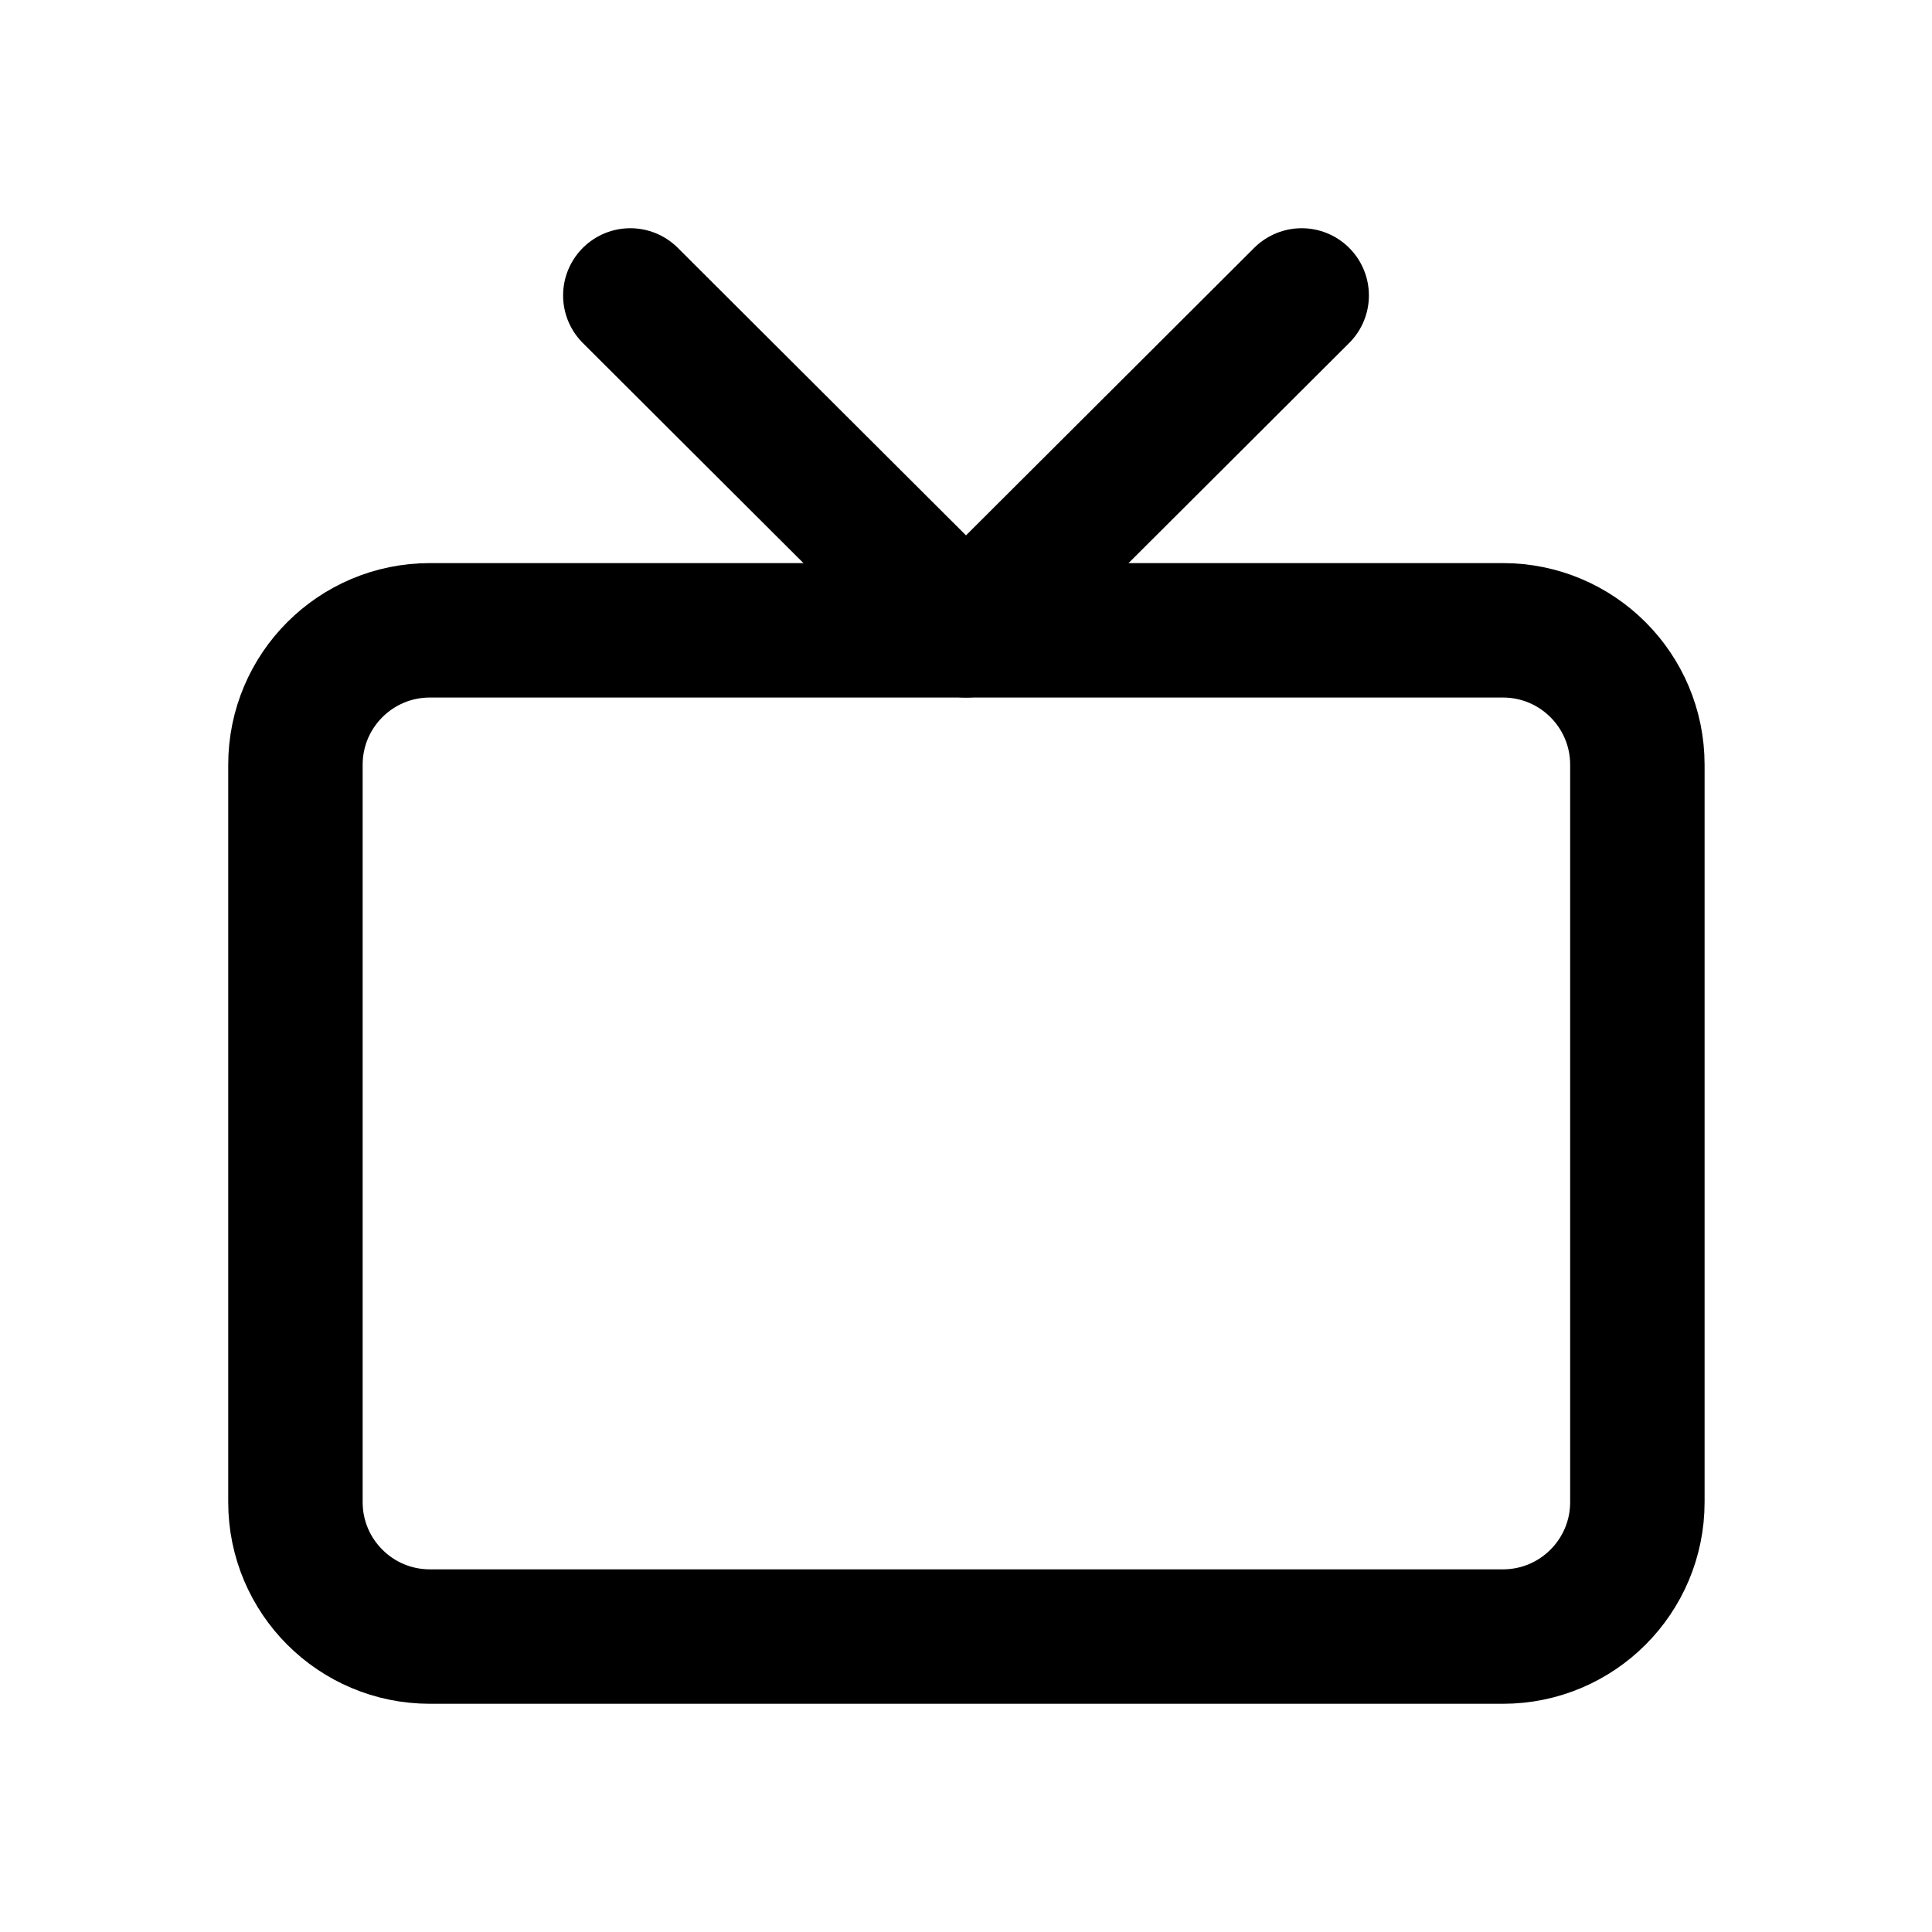
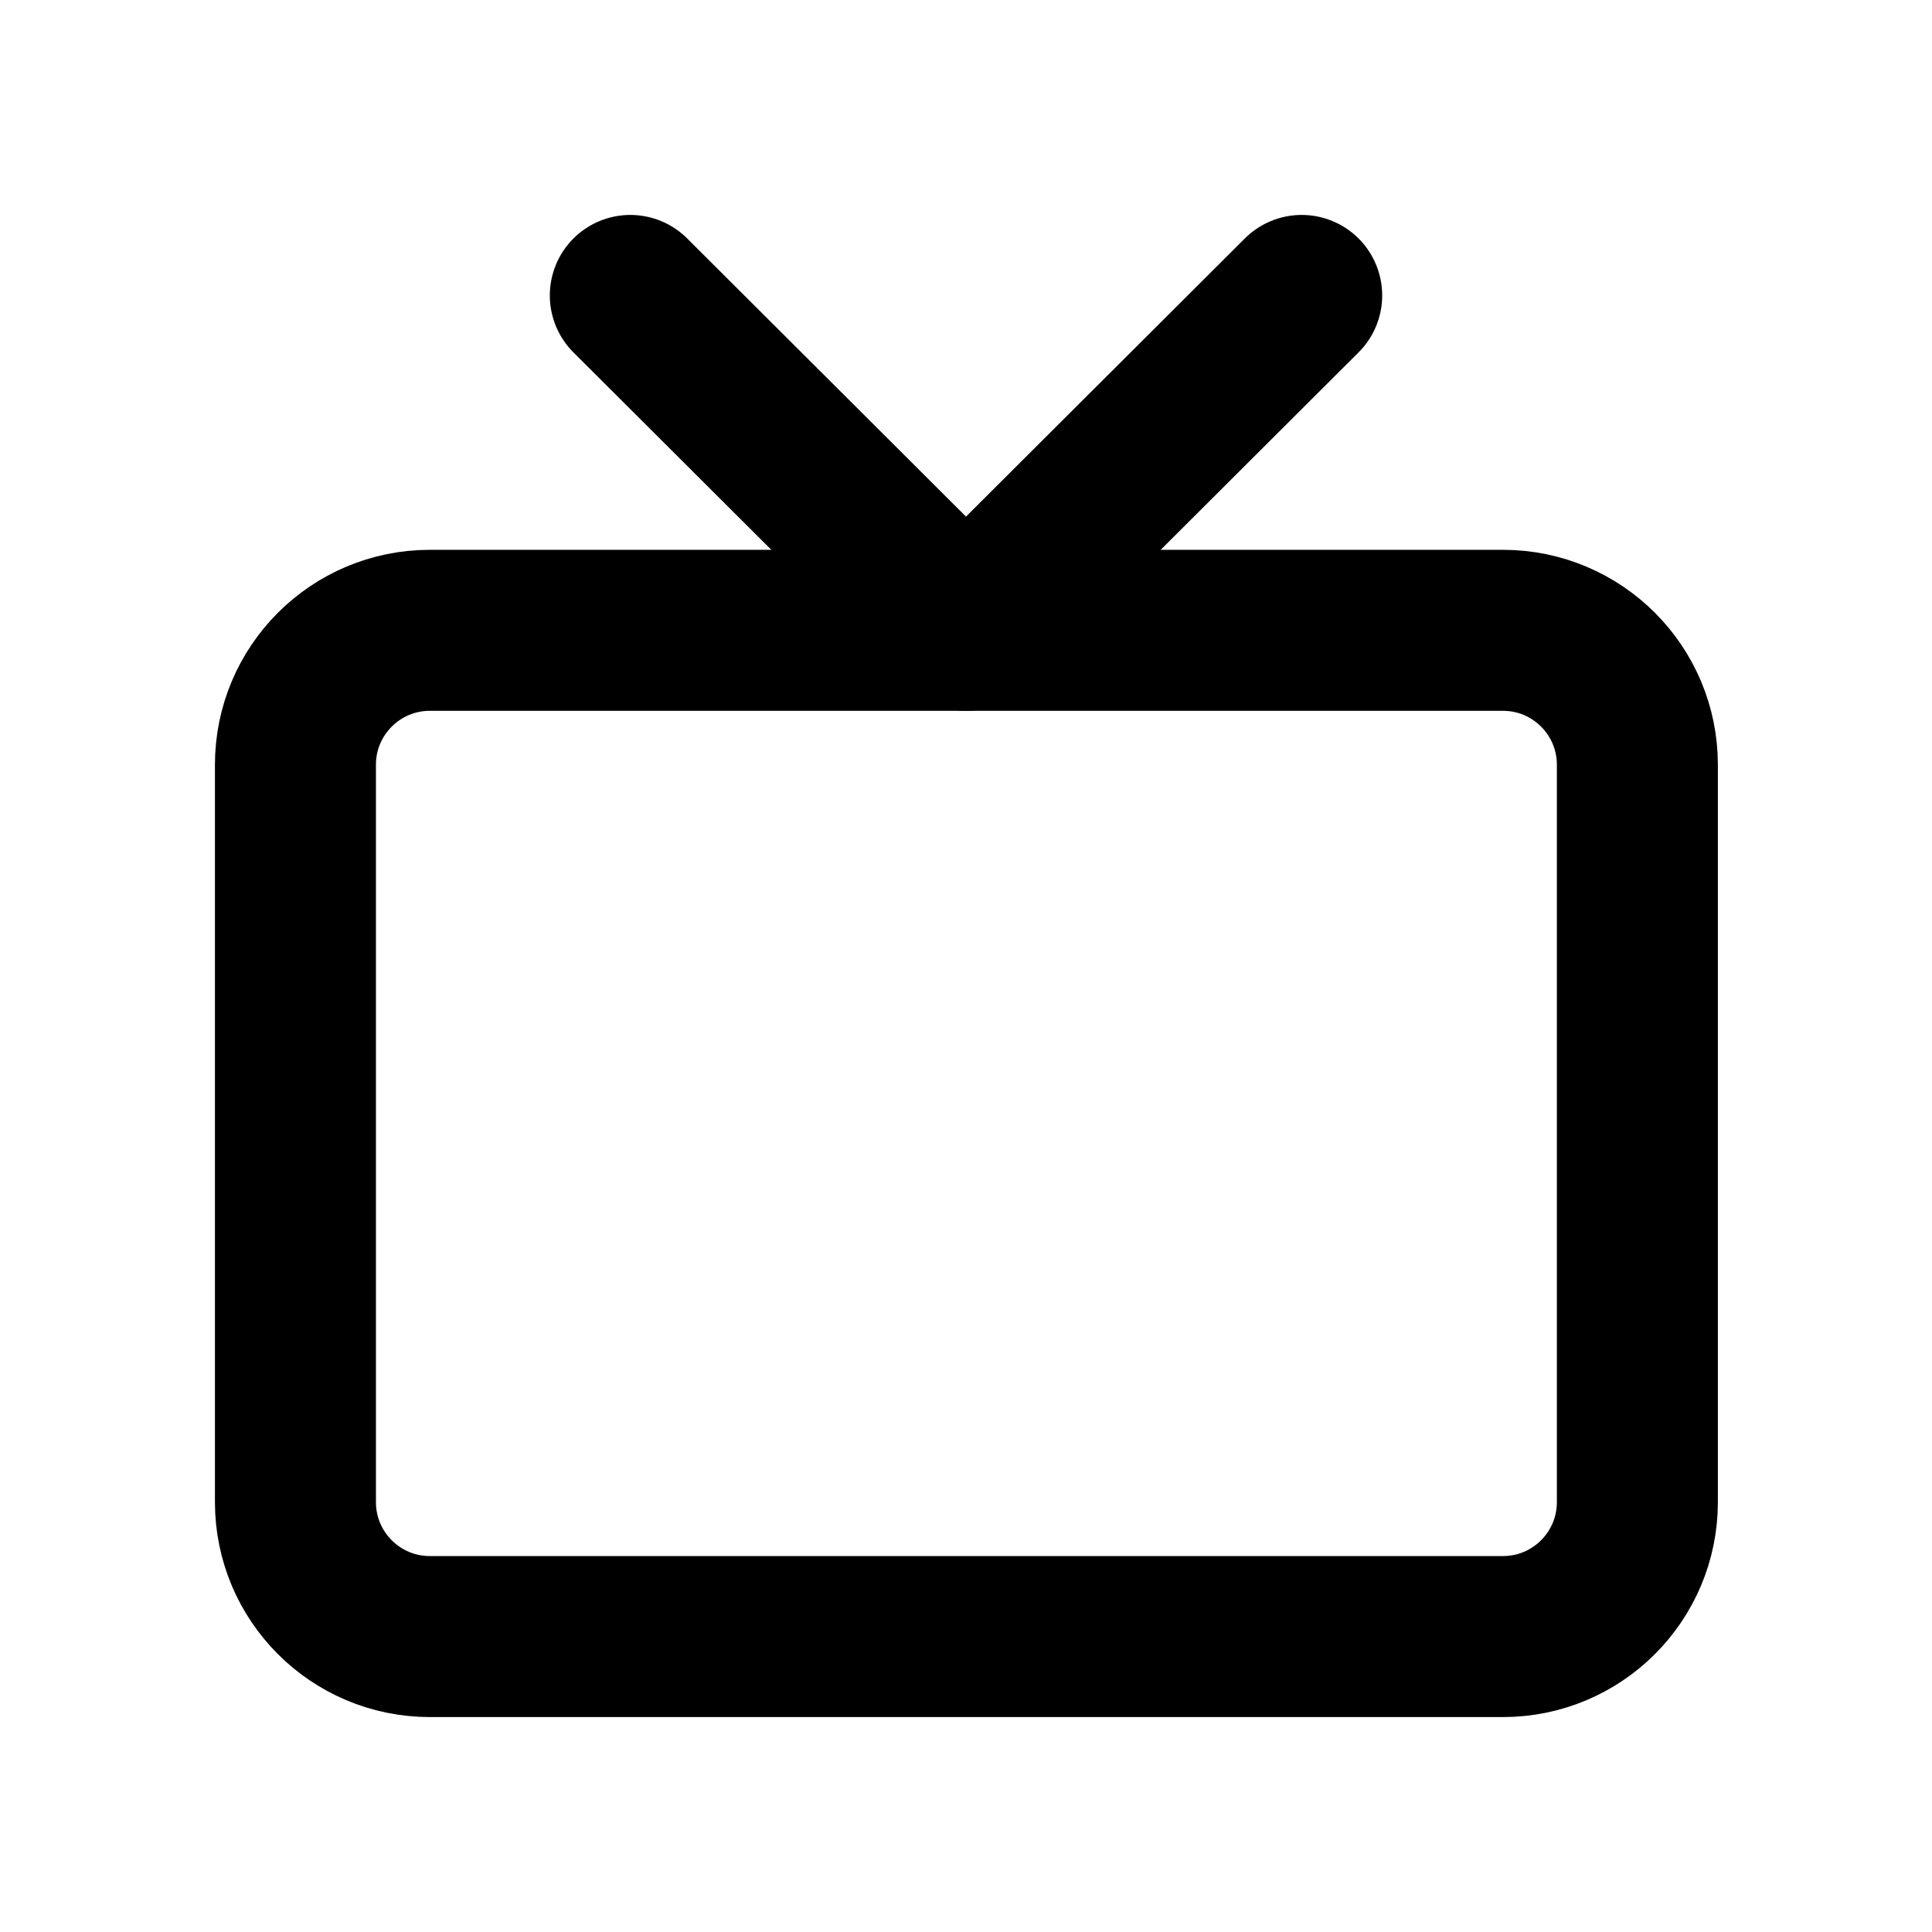
<svg xmlns="http://www.w3.org/2000/svg" id="Layer_3" data-name="Layer 3" viewBox="0 0 24 24">
-   <defs>
-     <style>.cls-1{fill:none;stroke:#000;stroke-linecap:round;stroke-linejoin:round;stroke-width:1.67px;}</style>
-   </defs>
-   <rect class="cls-1" x="3.67" y="7.83" width="16.67" height="12.5" rx="1.67" />
-   <polyline class="cls-1" points="16.17 3.67 12 7.83 7.83 3.67" />
+   <rect x="3.67" y="7.83" width="16.67" height="12.5" rx="1.67" fill="none" stroke="#000" stroke-linecap="round" stroke-linejoin="round" stroke-width="2" />
+   <polyline points="16.17 3.67 12 7.83 7.83 3.67" fill="none" stroke="#000" stroke-linecap="round" stroke-linejoin="round" stroke-width="2" />
</svg>
